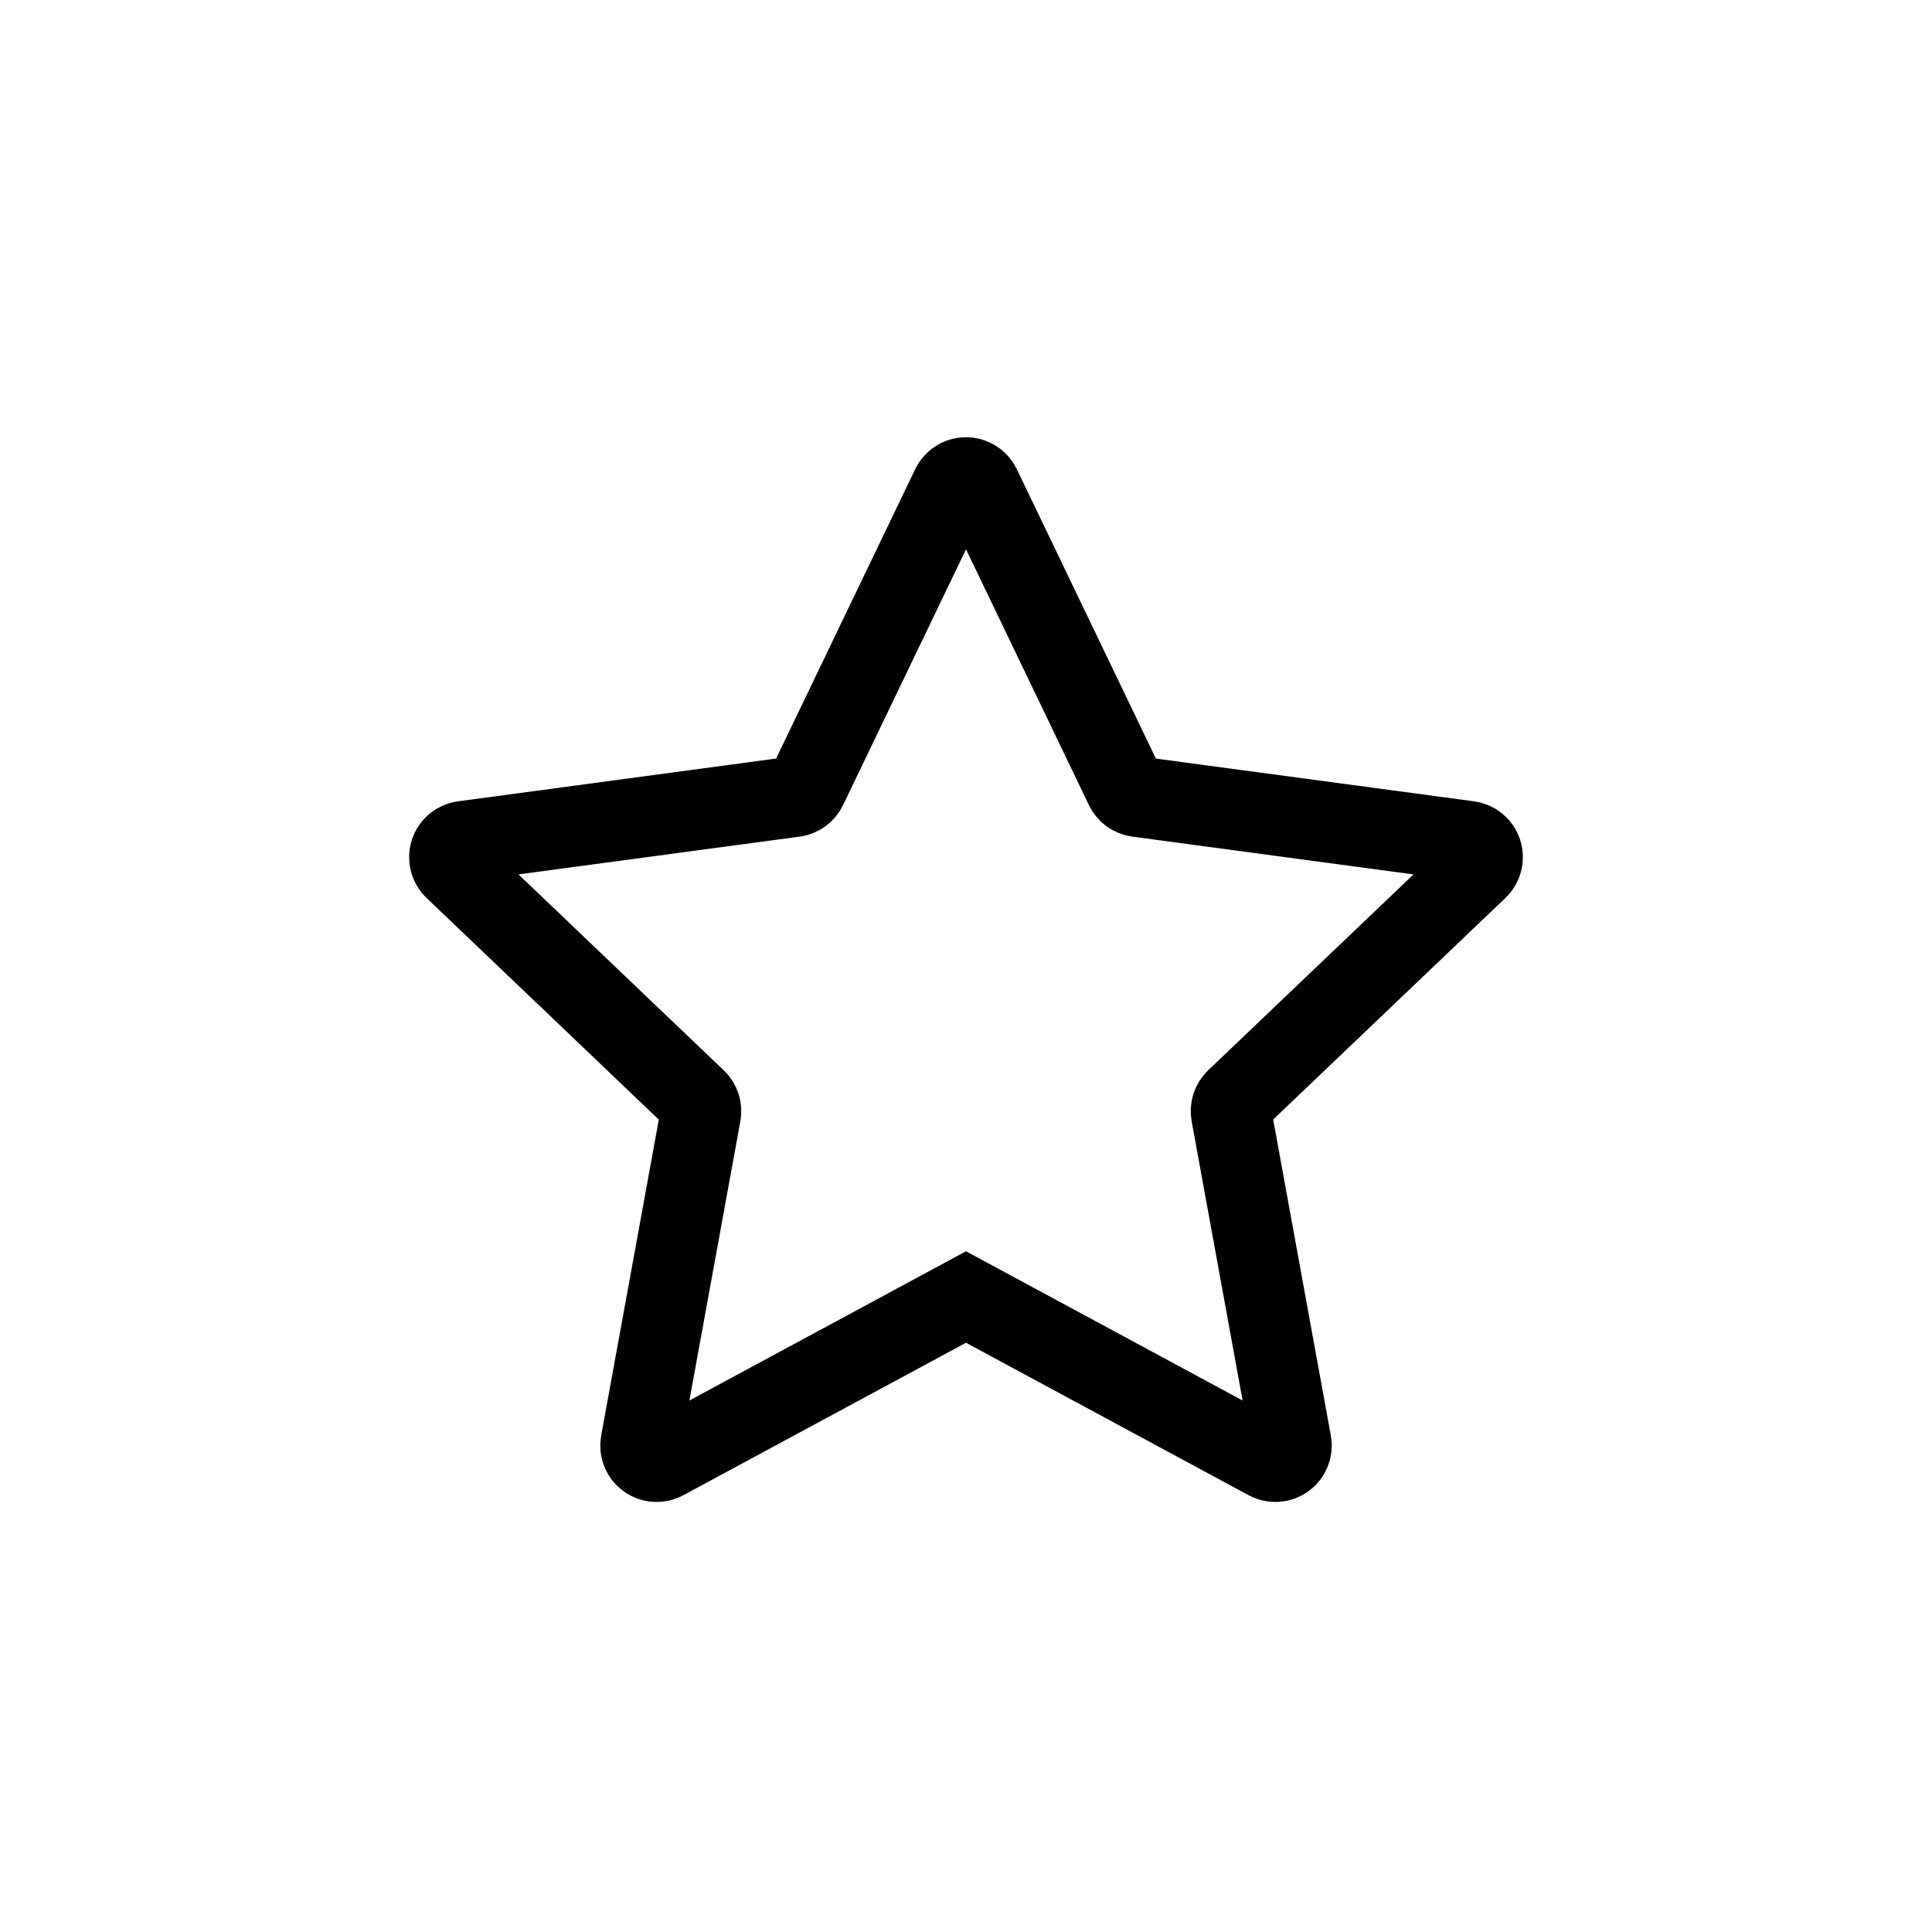
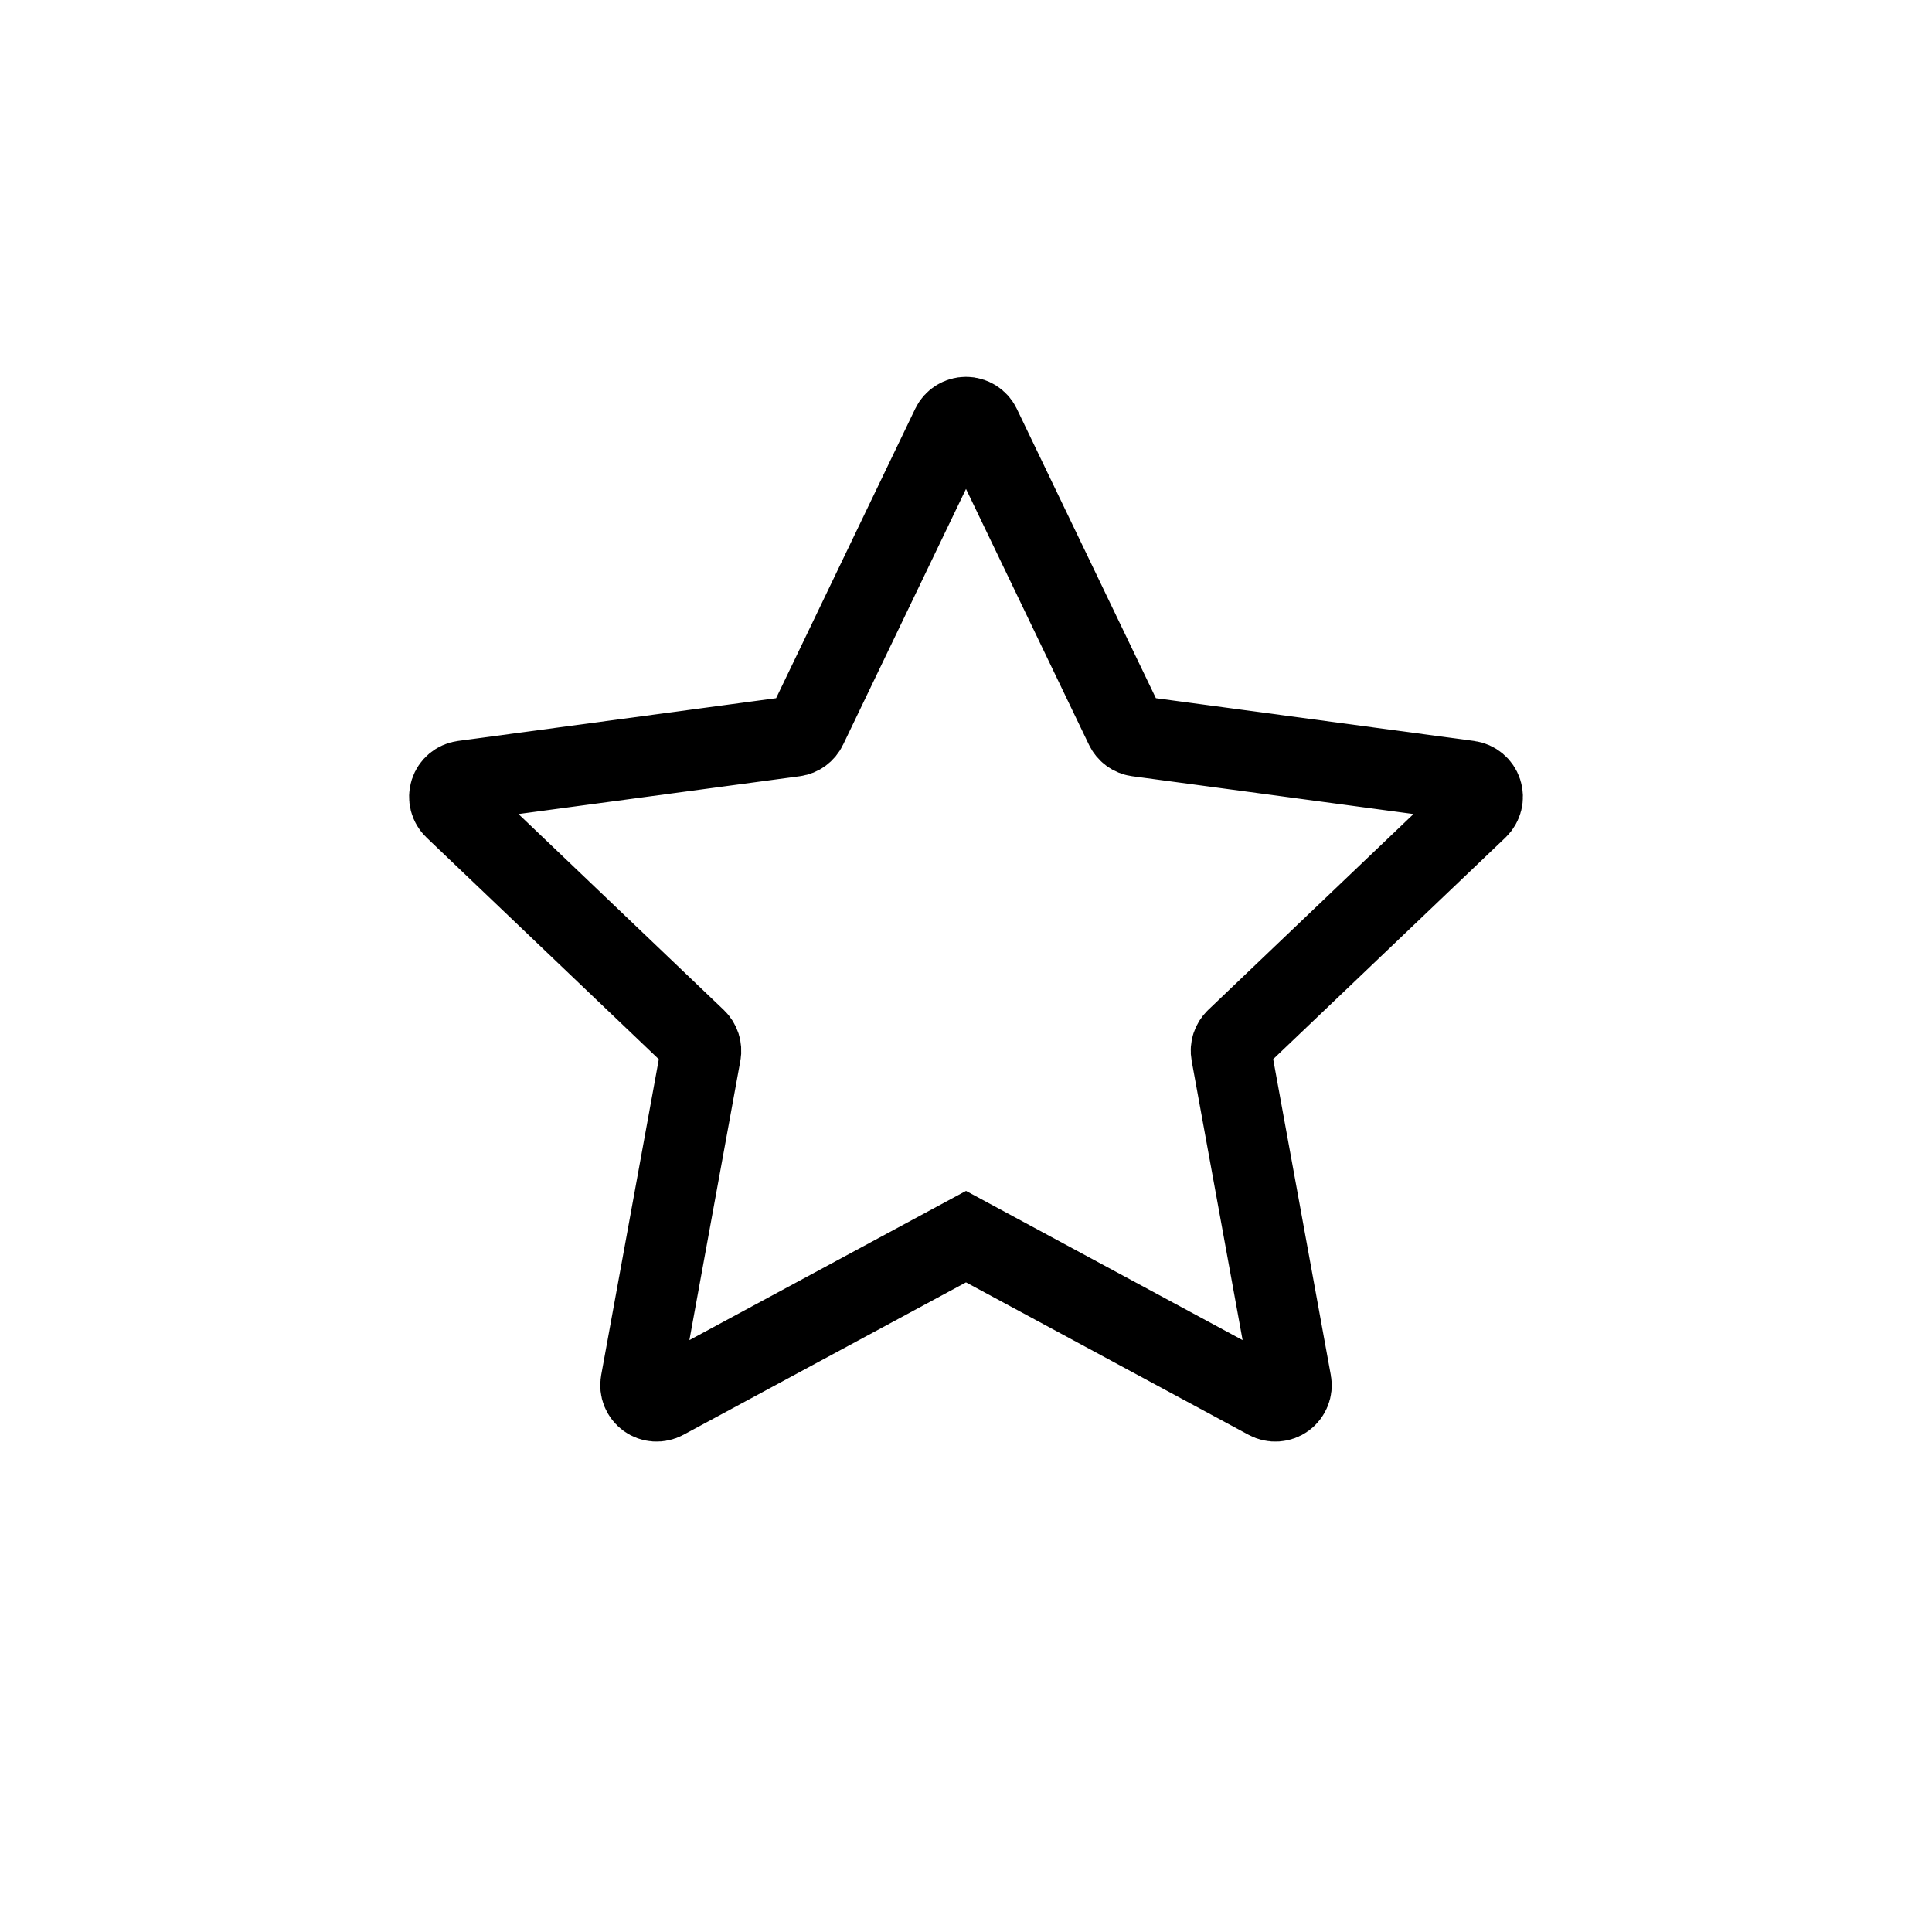
<svg xmlns="http://www.w3.org/2000/svg" width="32" height="32" viewBox="0 0 24 24">
-   <path fill="none" stroke="currentColor" stroke-width="1" d="M11.82 6.044a.2.2 0 0 1 .36 0l1.798 3.741a.2.2 0 0 0 .153.112l4.114.553a.2.2 0 0 1 .111.343l-3.003 2.865a.2.2 0 0 0-.058.18l.745 4.084a.2.2 0 0 1-.292.212L12 16.112l-3.748 2.022a.2.2 0 0 1-.292-.212l.745-4.083a.2.2 0 0 0-.058-.18l-3.003-2.866a.2.2 0 0 1 .111-.343l4.114-.553a.2.2 0 0 0 .153-.112z" />
+   <path transform="translate(0 -0.75)" fill="none" stroke="currentColor" stroke-width="1" d="M11.82 6.044a.2.2 0 0 1 .36 0l1.798 3.741a.2.2 0 0 0 .153.112l4.114.553a.2.2 0 0 1 .111.343l-3.003 2.865a.2.2 0 0 0-.058.18l.745 4.084a.2.2 0 0 1-.292.212L12 16.112l-3.748 2.022a.2.2 0 0 1-.292-.212l.745-4.083a.2.2 0 0 0-.058-.18l-3.003-2.866a.2.2 0 0 1 .111-.343l4.114-.553a.2.2 0 0 0 .153-.112z" />
</svg>
